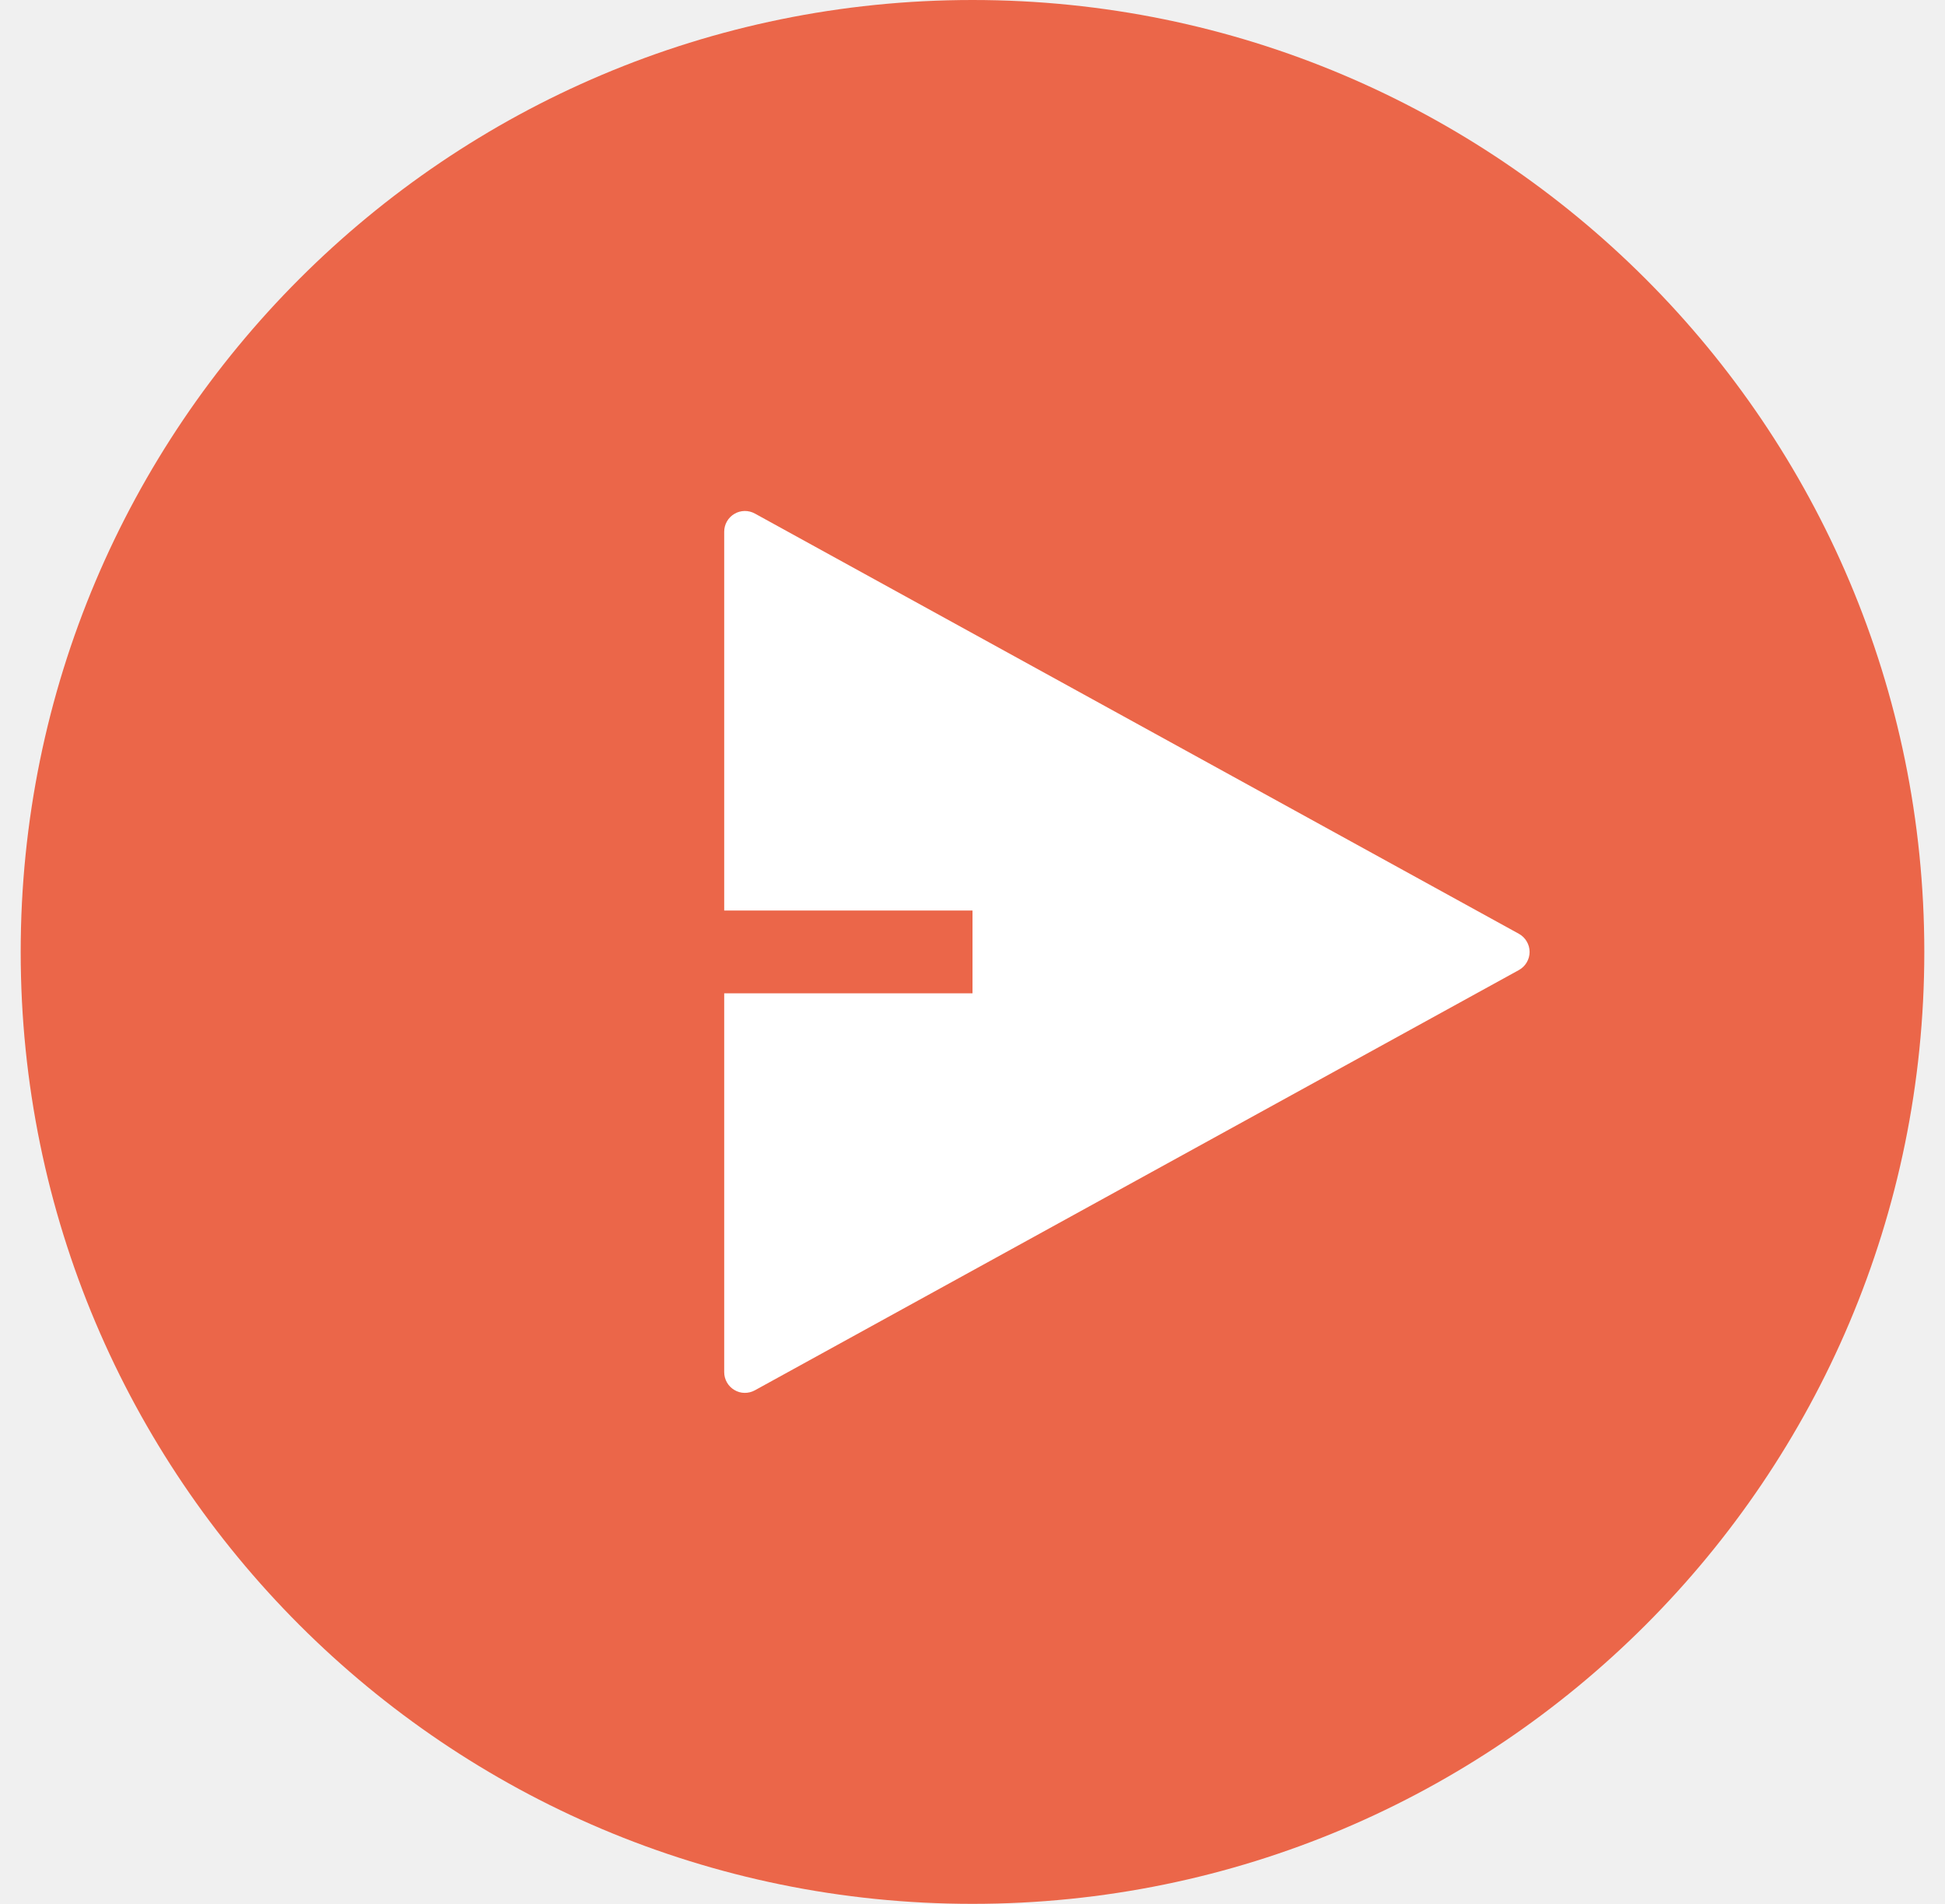
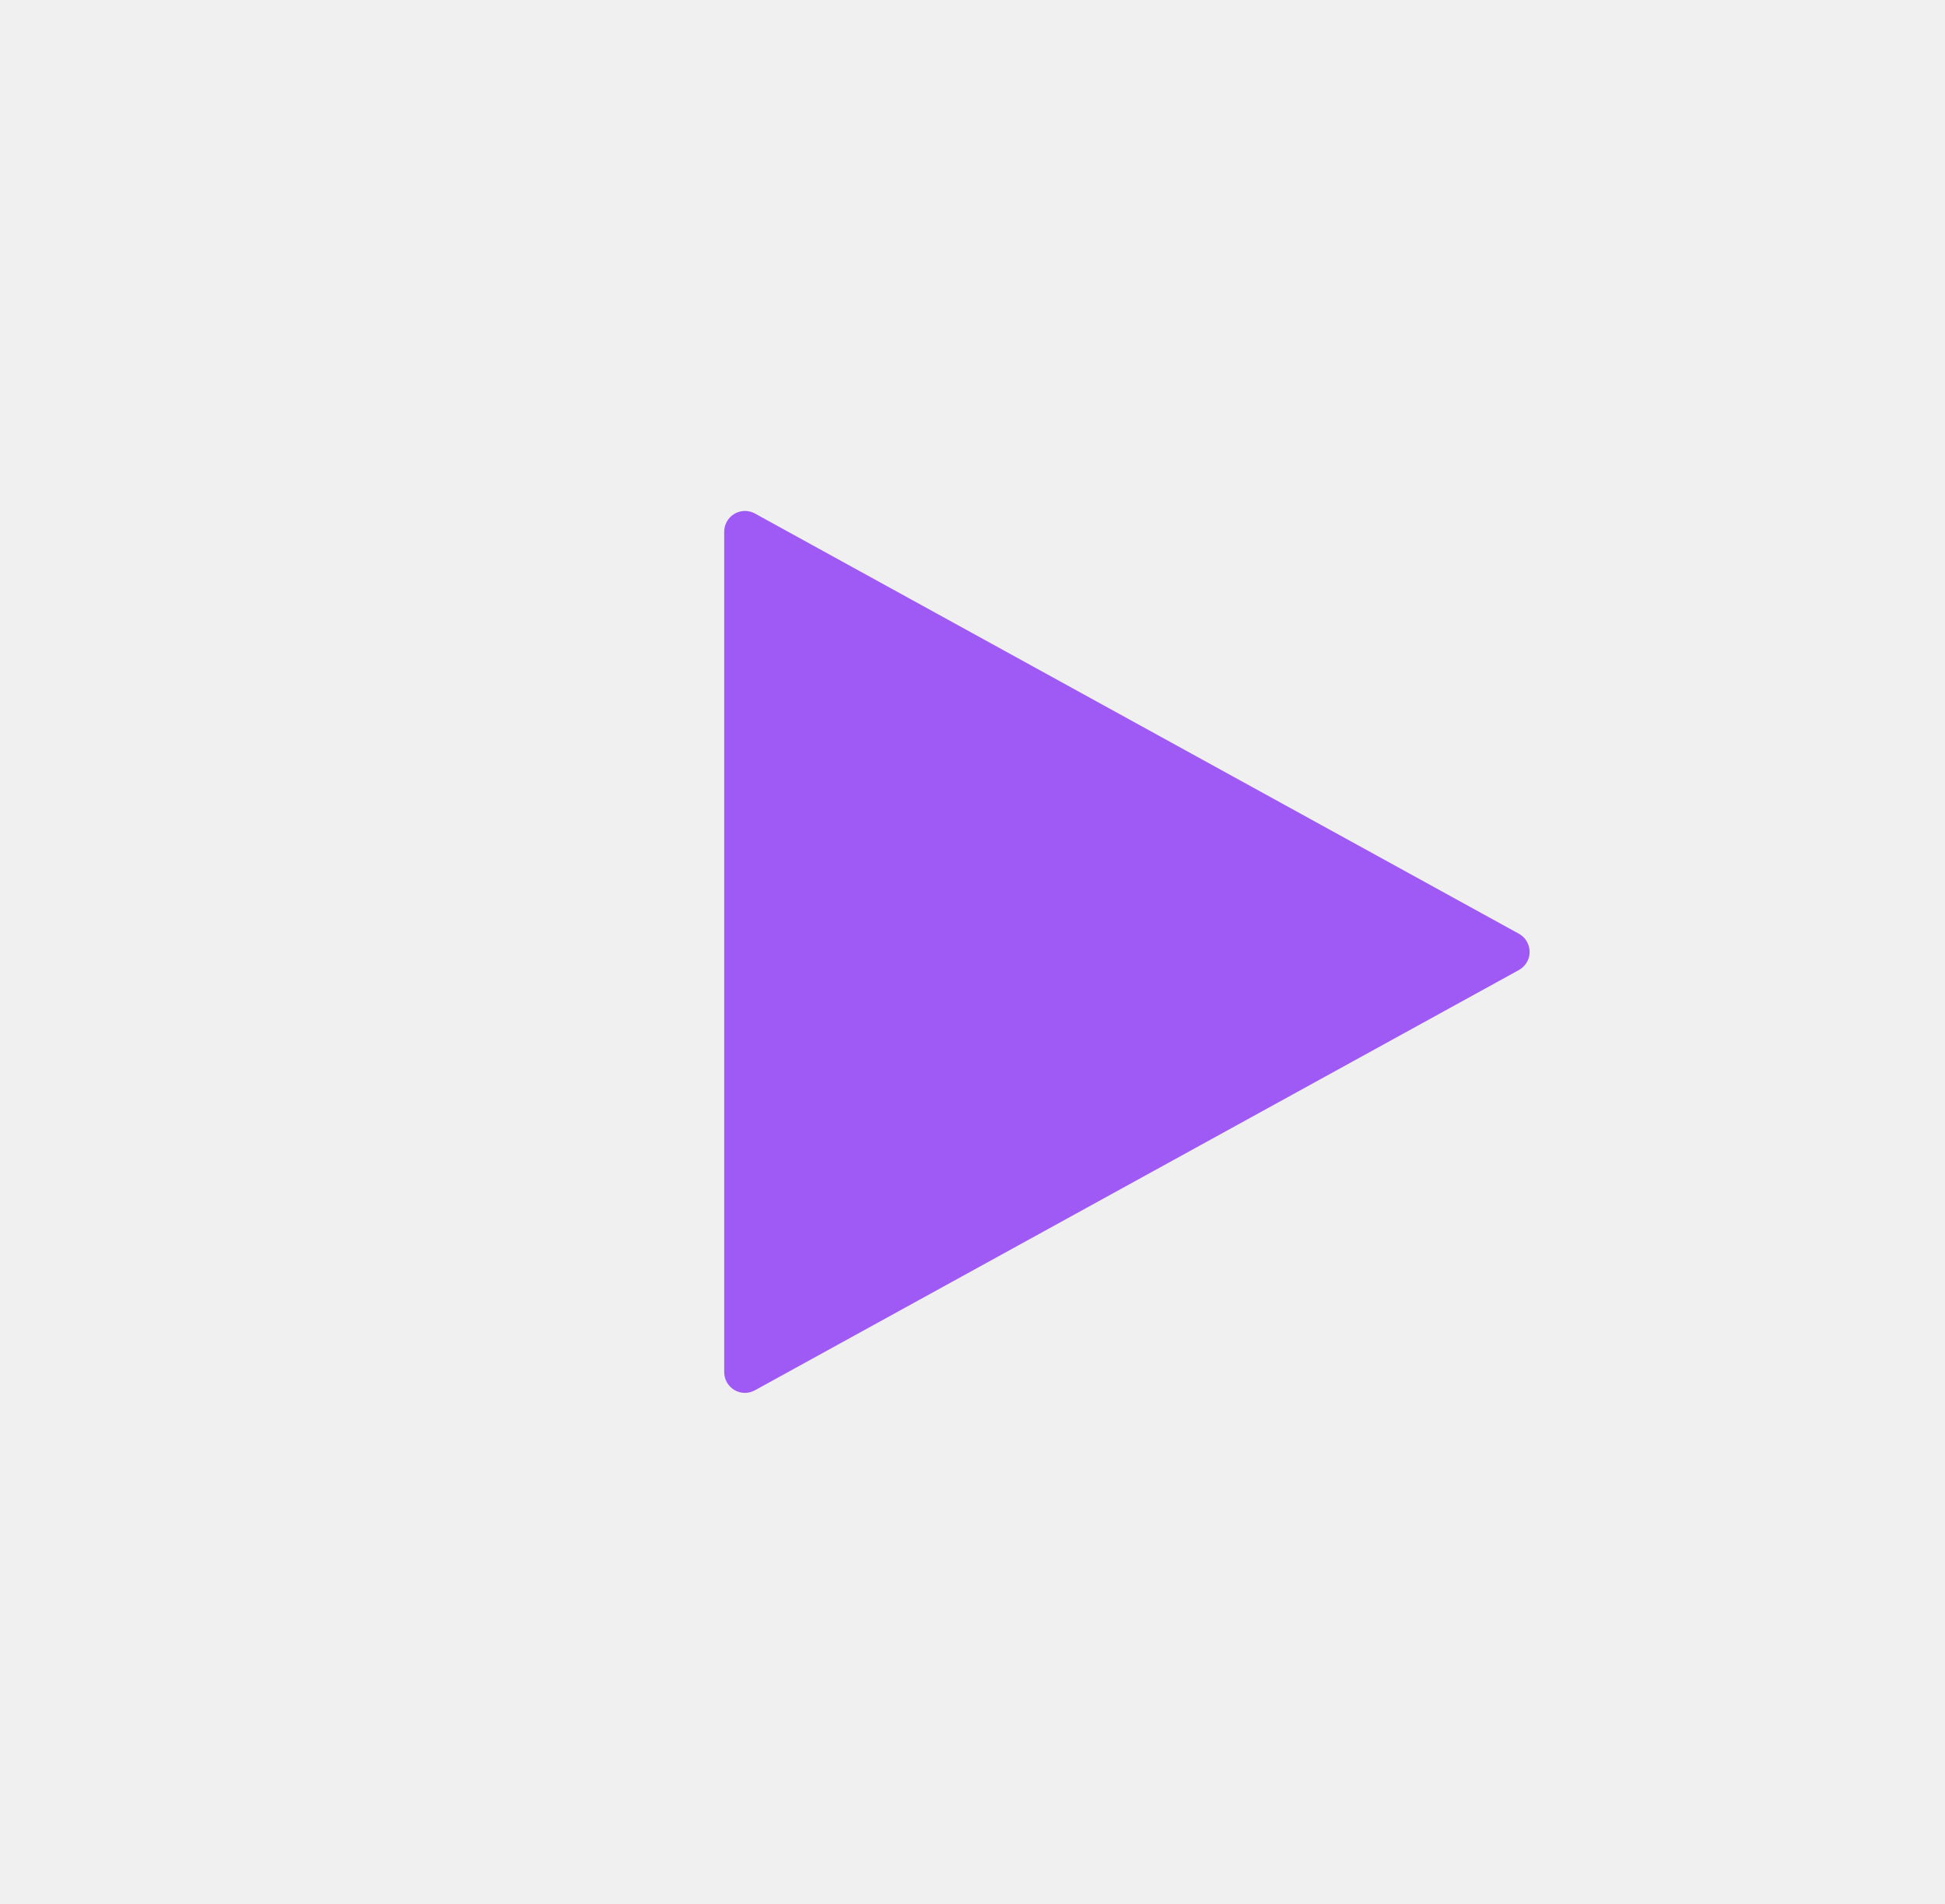
- <svg xmlns="http://www.w3.org/2000/svg" width="47" height="46" viewBox="0 0 47 46" fill="none">
-   <rect x="0.5" width="46" height="46" rx="23" fill="#EB6649" />
-   <g clip-path="url(#clip0_452_7655)">
-     <path d="M17.5 24H23.5V22H17.5V12.846C17.5 12.759 17.523 12.674 17.566 12.598C17.609 12.523 17.671 12.46 17.746 12.416C17.82 12.371 17.905 12.348 17.992 12.346C18.079 12.345 18.165 12.366 18.241 12.408L36.703 22.562C36.781 22.605 36.847 22.669 36.892 22.746C36.938 22.823 36.962 22.91 36.962 23C36.962 23.09 36.938 23.177 36.892 23.254C36.847 23.331 36.781 23.395 36.703 23.438L18.241 33.592C18.165 33.634 18.079 33.655 17.992 33.654C17.905 33.653 17.82 33.629 17.746 33.584C17.671 33.54 17.609 33.477 17.566 33.402C17.523 33.326 17.5 33.241 17.5 33.154V24Z" fill="white" />
+ <svg xmlns="http://www.w3.org/2000/svg" width="47" height="46" viewBox="0 0 47 46" fill="none" version="1.1" id="svg2">
+   <g clip-path="url(#clip0_452_7655)" id="g1">
+     <path d="m 17.5,24 v -2 -9.154 c 0,-0.087 0.023,-0.172 0.066,-0.248 0.043,-0.075 0.105,-0.138 0.18,-0.183 0.075,-0.044 0.16,-0.068 0.247,-0.07 0.087,-0.001 0.173,0.02 0.249,0.062 l 18.462,10.154 c 0.078,0.043 0.144,0.107 0.189,0.184 0.045,0.077 0.07,0.165 0.07,0.254 0,0.089 -0.024,0.177 -0.07,0.254 -0.045,0.077 -0.111,0.14 -0.189,0.184 L 18.241,33.592 c -0.076,0.042 -0.162,0.063 -0.249,0.062 C 17.905,33.653 17.82,33.629 17.746,33.584 17.671,33.54 17.609,33.477 17.566,33.402 17.523,33.326 17.5,33.241 17.5,33.154 Z" fill="white" id="path1" style="fill:#9f5af6;fill-opacity:1" />
  </g>
-   <defs>
+   <defs id="defs2">
    <clipPath id="clip0_452_7655">
-       <rect width="24" height="24" fill="white" transform="translate(14.5 11)" />
+       <rect width="24" height="24" fill="white" transform="translate(14.5 11)" id="rect2" />
    </clipPath>
  </defs>
</svg>
